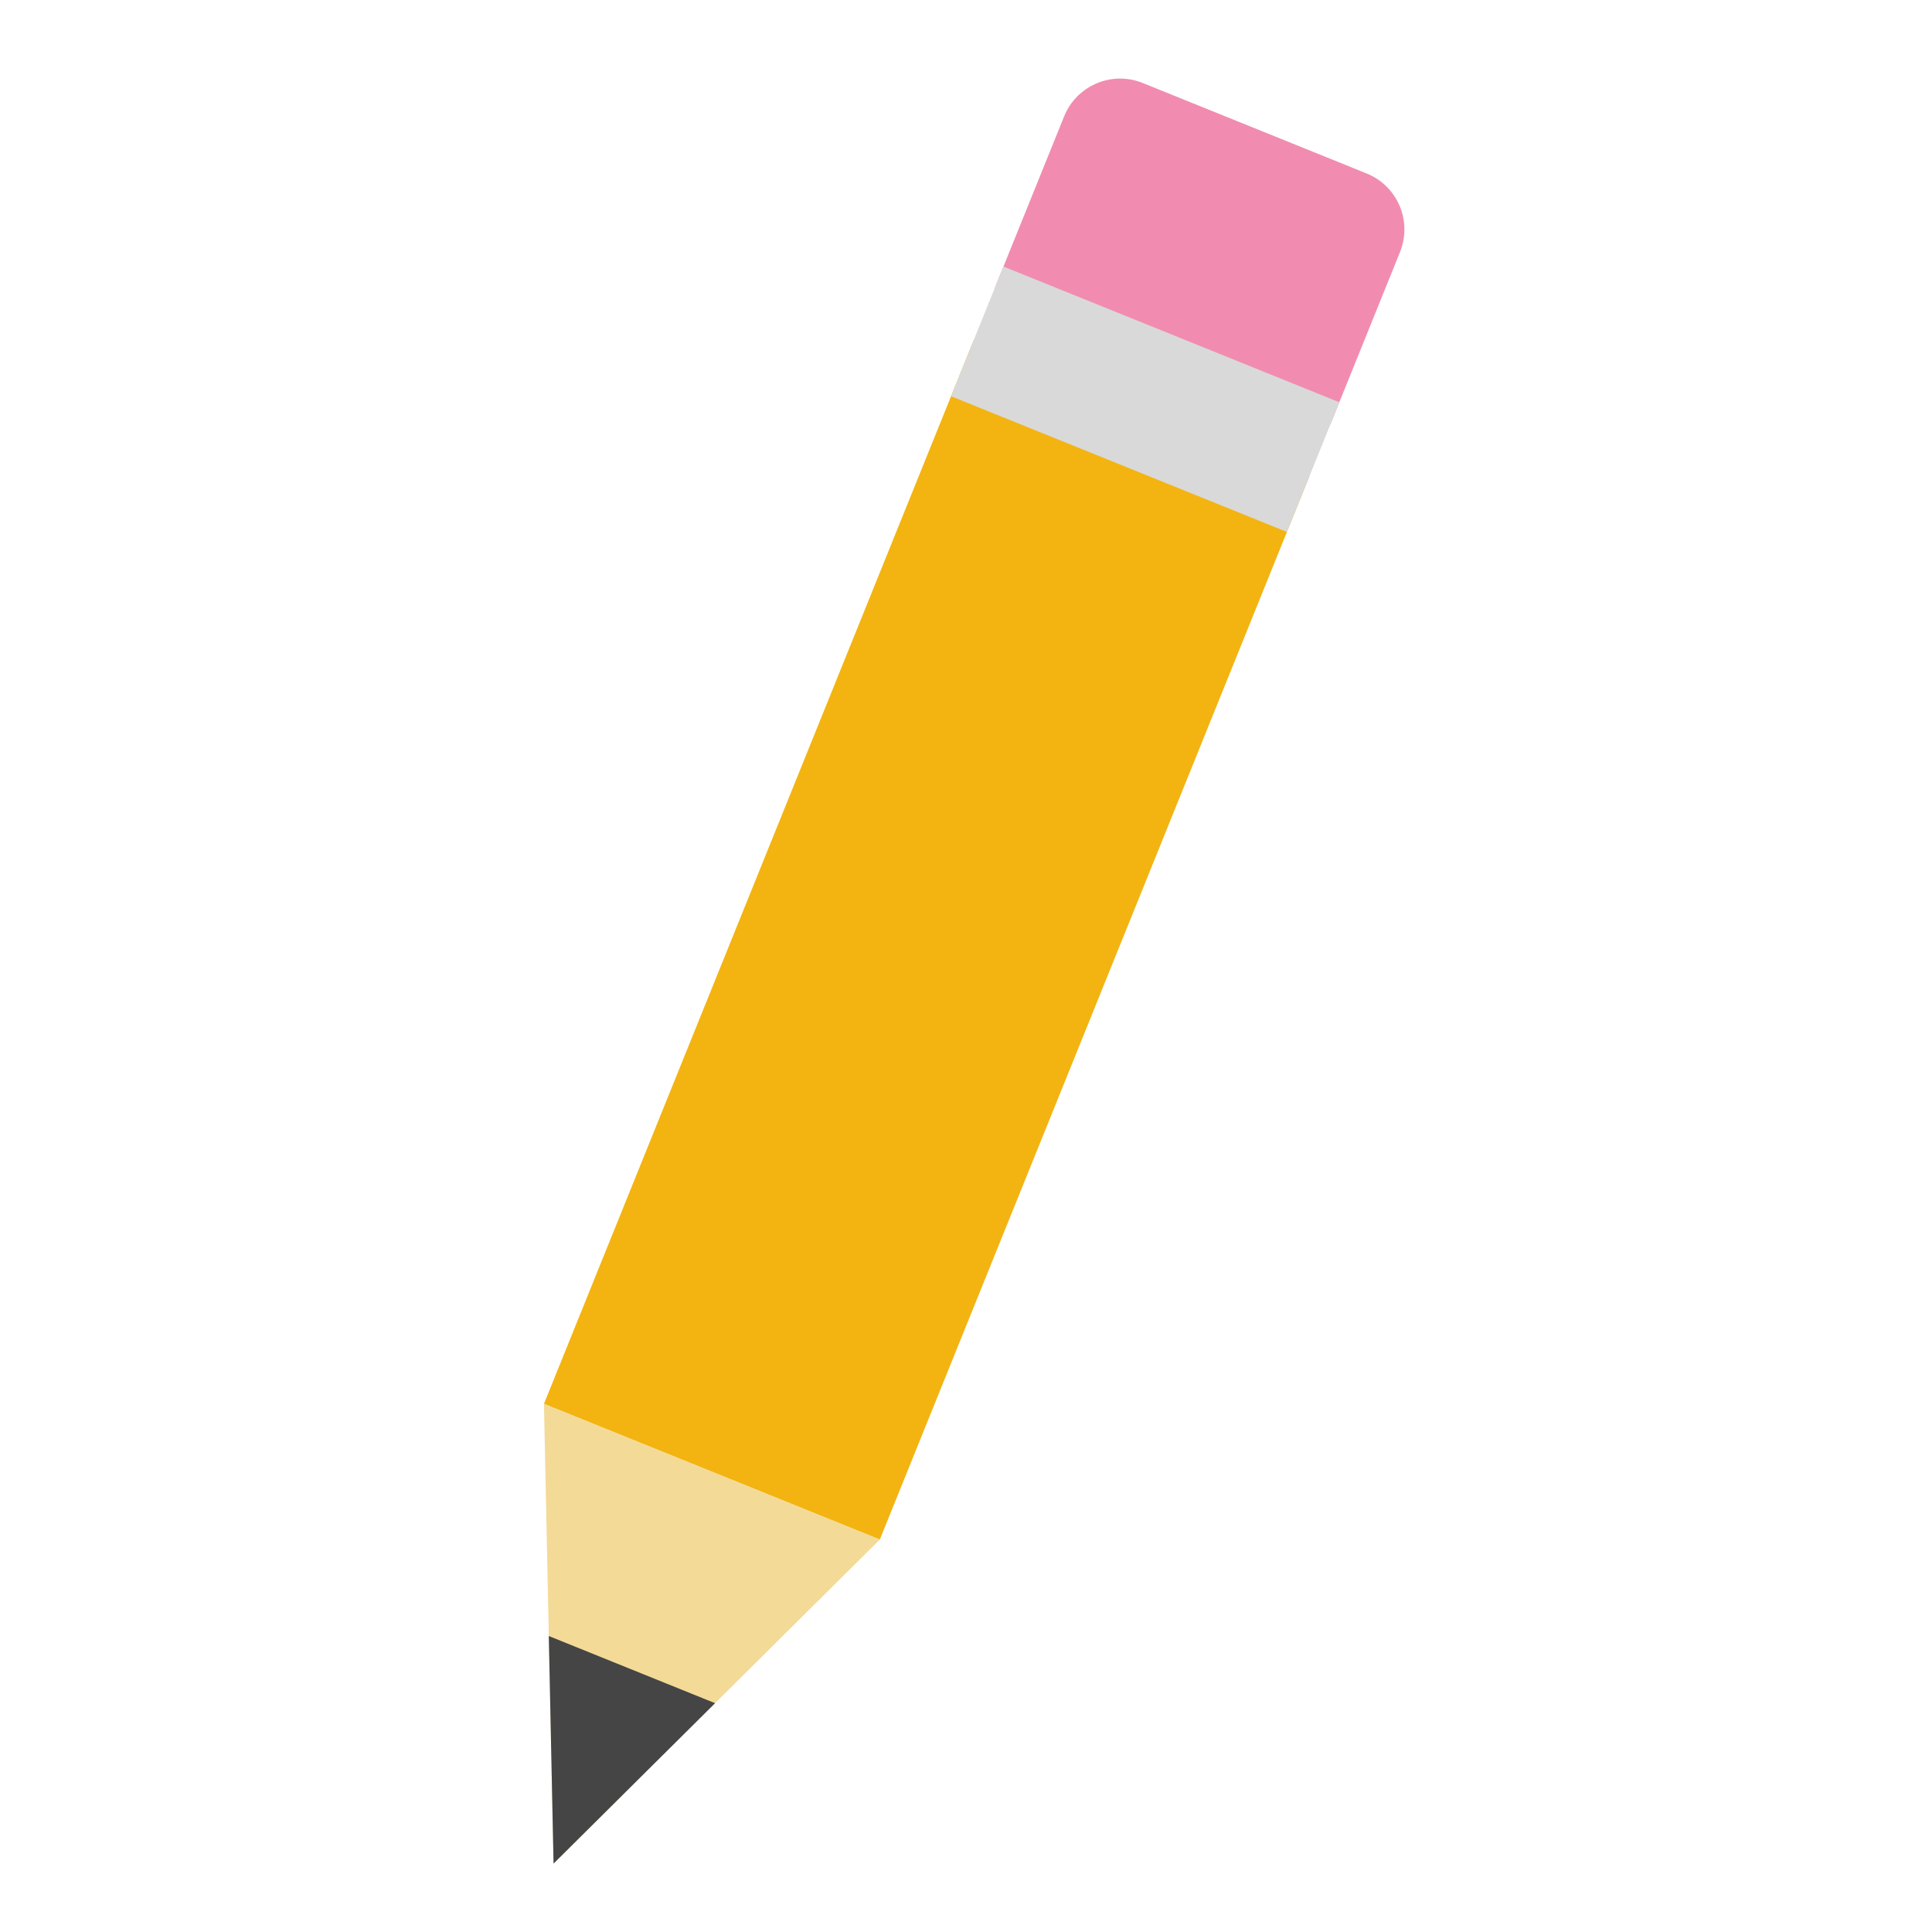
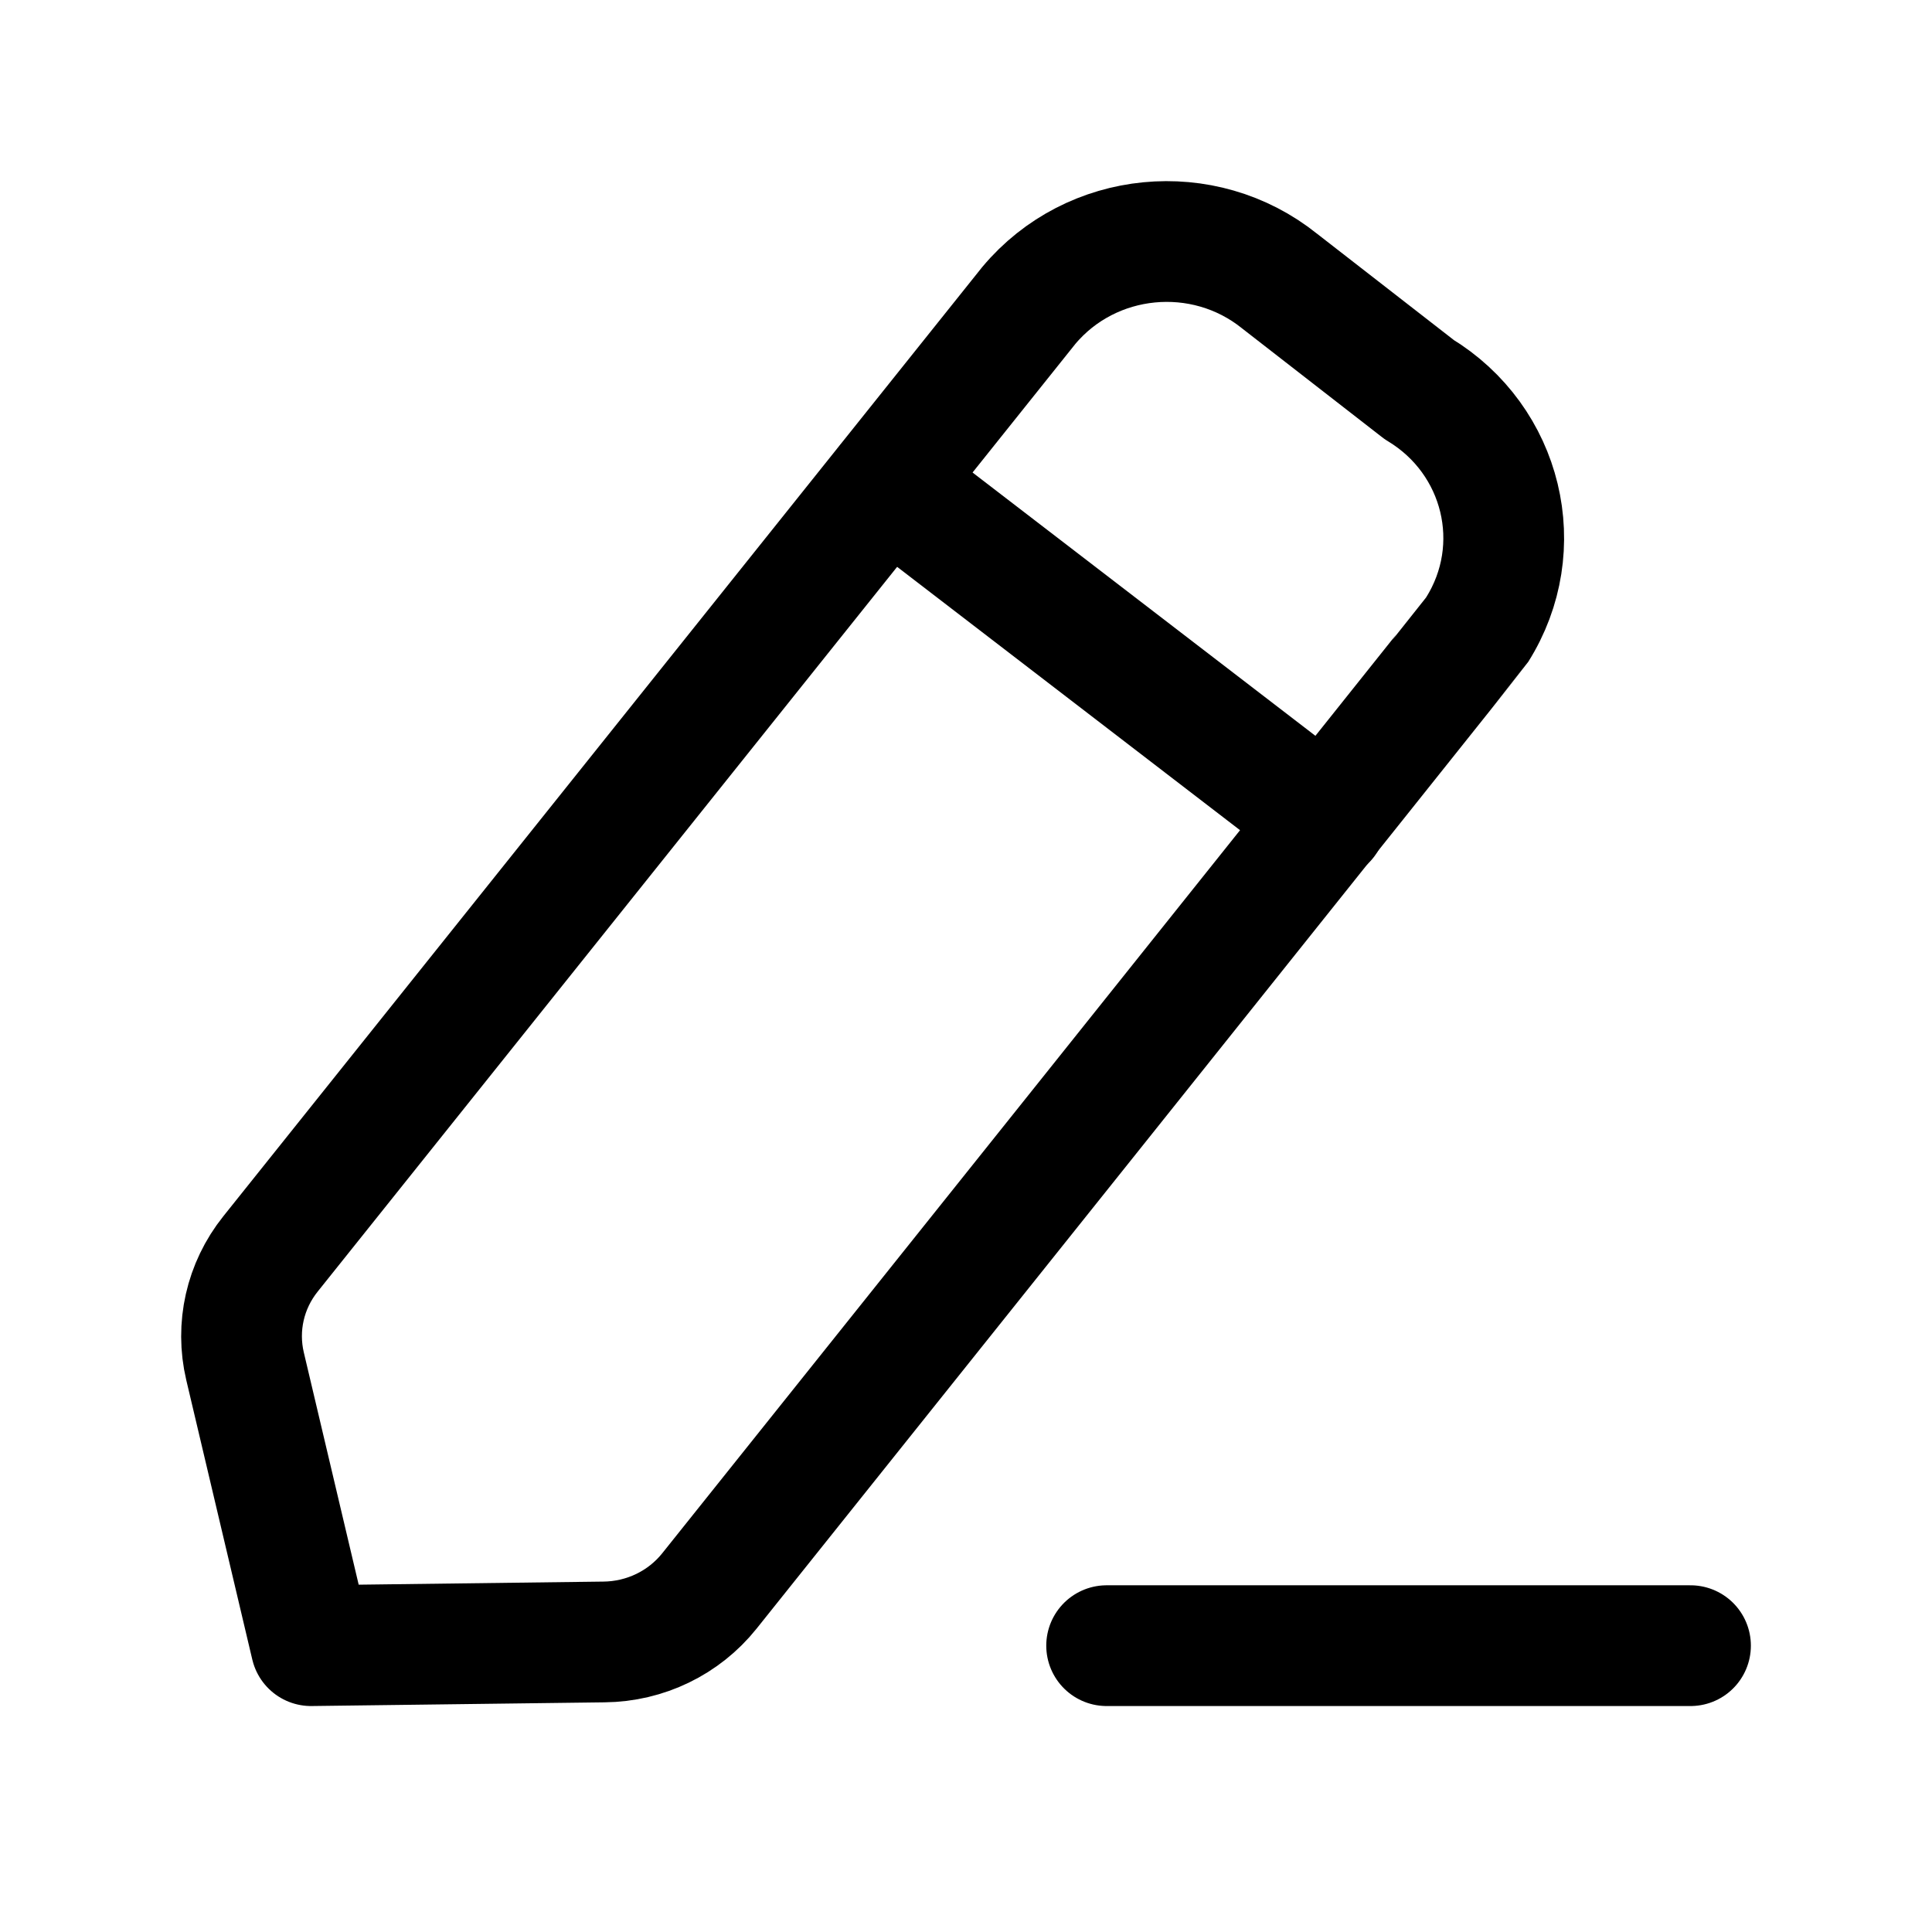
- <svg xmlns="http://www.w3.org/2000/svg" width="32" height="32" viewBox="0 0 32 32" fill="none">
-   <g transform="translate(18 1) rotate(22)">
-     <rect width="6" height="5" rx="1" fill="#F18CB0" />
-     <rect y="5" width="6" height="19" fill="#F3B411" />
-     <path d="M0 24H6L3 31L0 24Z" fill="#F4DA97" />
-     <path fill-rule="evenodd" clip-rule="evenodd" d="M4.485 27.535L3 31L1.515 27.535L4.485 27.535Z" fill="#454545" />
-     <rect y="3.683" width="6" height="2.317" fill="#D9D9D9" />
-   </g>
+ <svg xmlns="http://www.w3.org/2000/svg" width="24" height="24">
+   <defs>
+     <symbol id="Edit" viewBox="0 0 24 24">
+       <g transform="translate(3, 3)" stroke="currentColor" stroke-width="1.5" fill="none" stroke-linecap="round" stroke-linejoin="round">
+         <line x1="10.747" y1="17.443" x2="18" y2="17.443" />
+         <path d="M9.78,0.795 C10.556,-0.132 11.95,-0.268 12.896,0.492 C12.949,0.533 14.629,1.839 14.629,1.839 C15.669,2.467 15.992,3.803 15.349,4.823 C15.315,4.877 5.812,16.764 5.812,16.764 C5.496,17.159 5.016,17.392 4.503,17.397 L0.864,17.443 L0.044,13.972 C-0.071,13.484 0.044,12.972 0.36,12.577 L9.78,0.795 Z" />
+         <line x1="8.021" y1="3.001" x2="13.473" y2="7.188" />
+       </g>
+     </symbol>
+   </defs>
+   <use href="#Edit" />
</svg>
